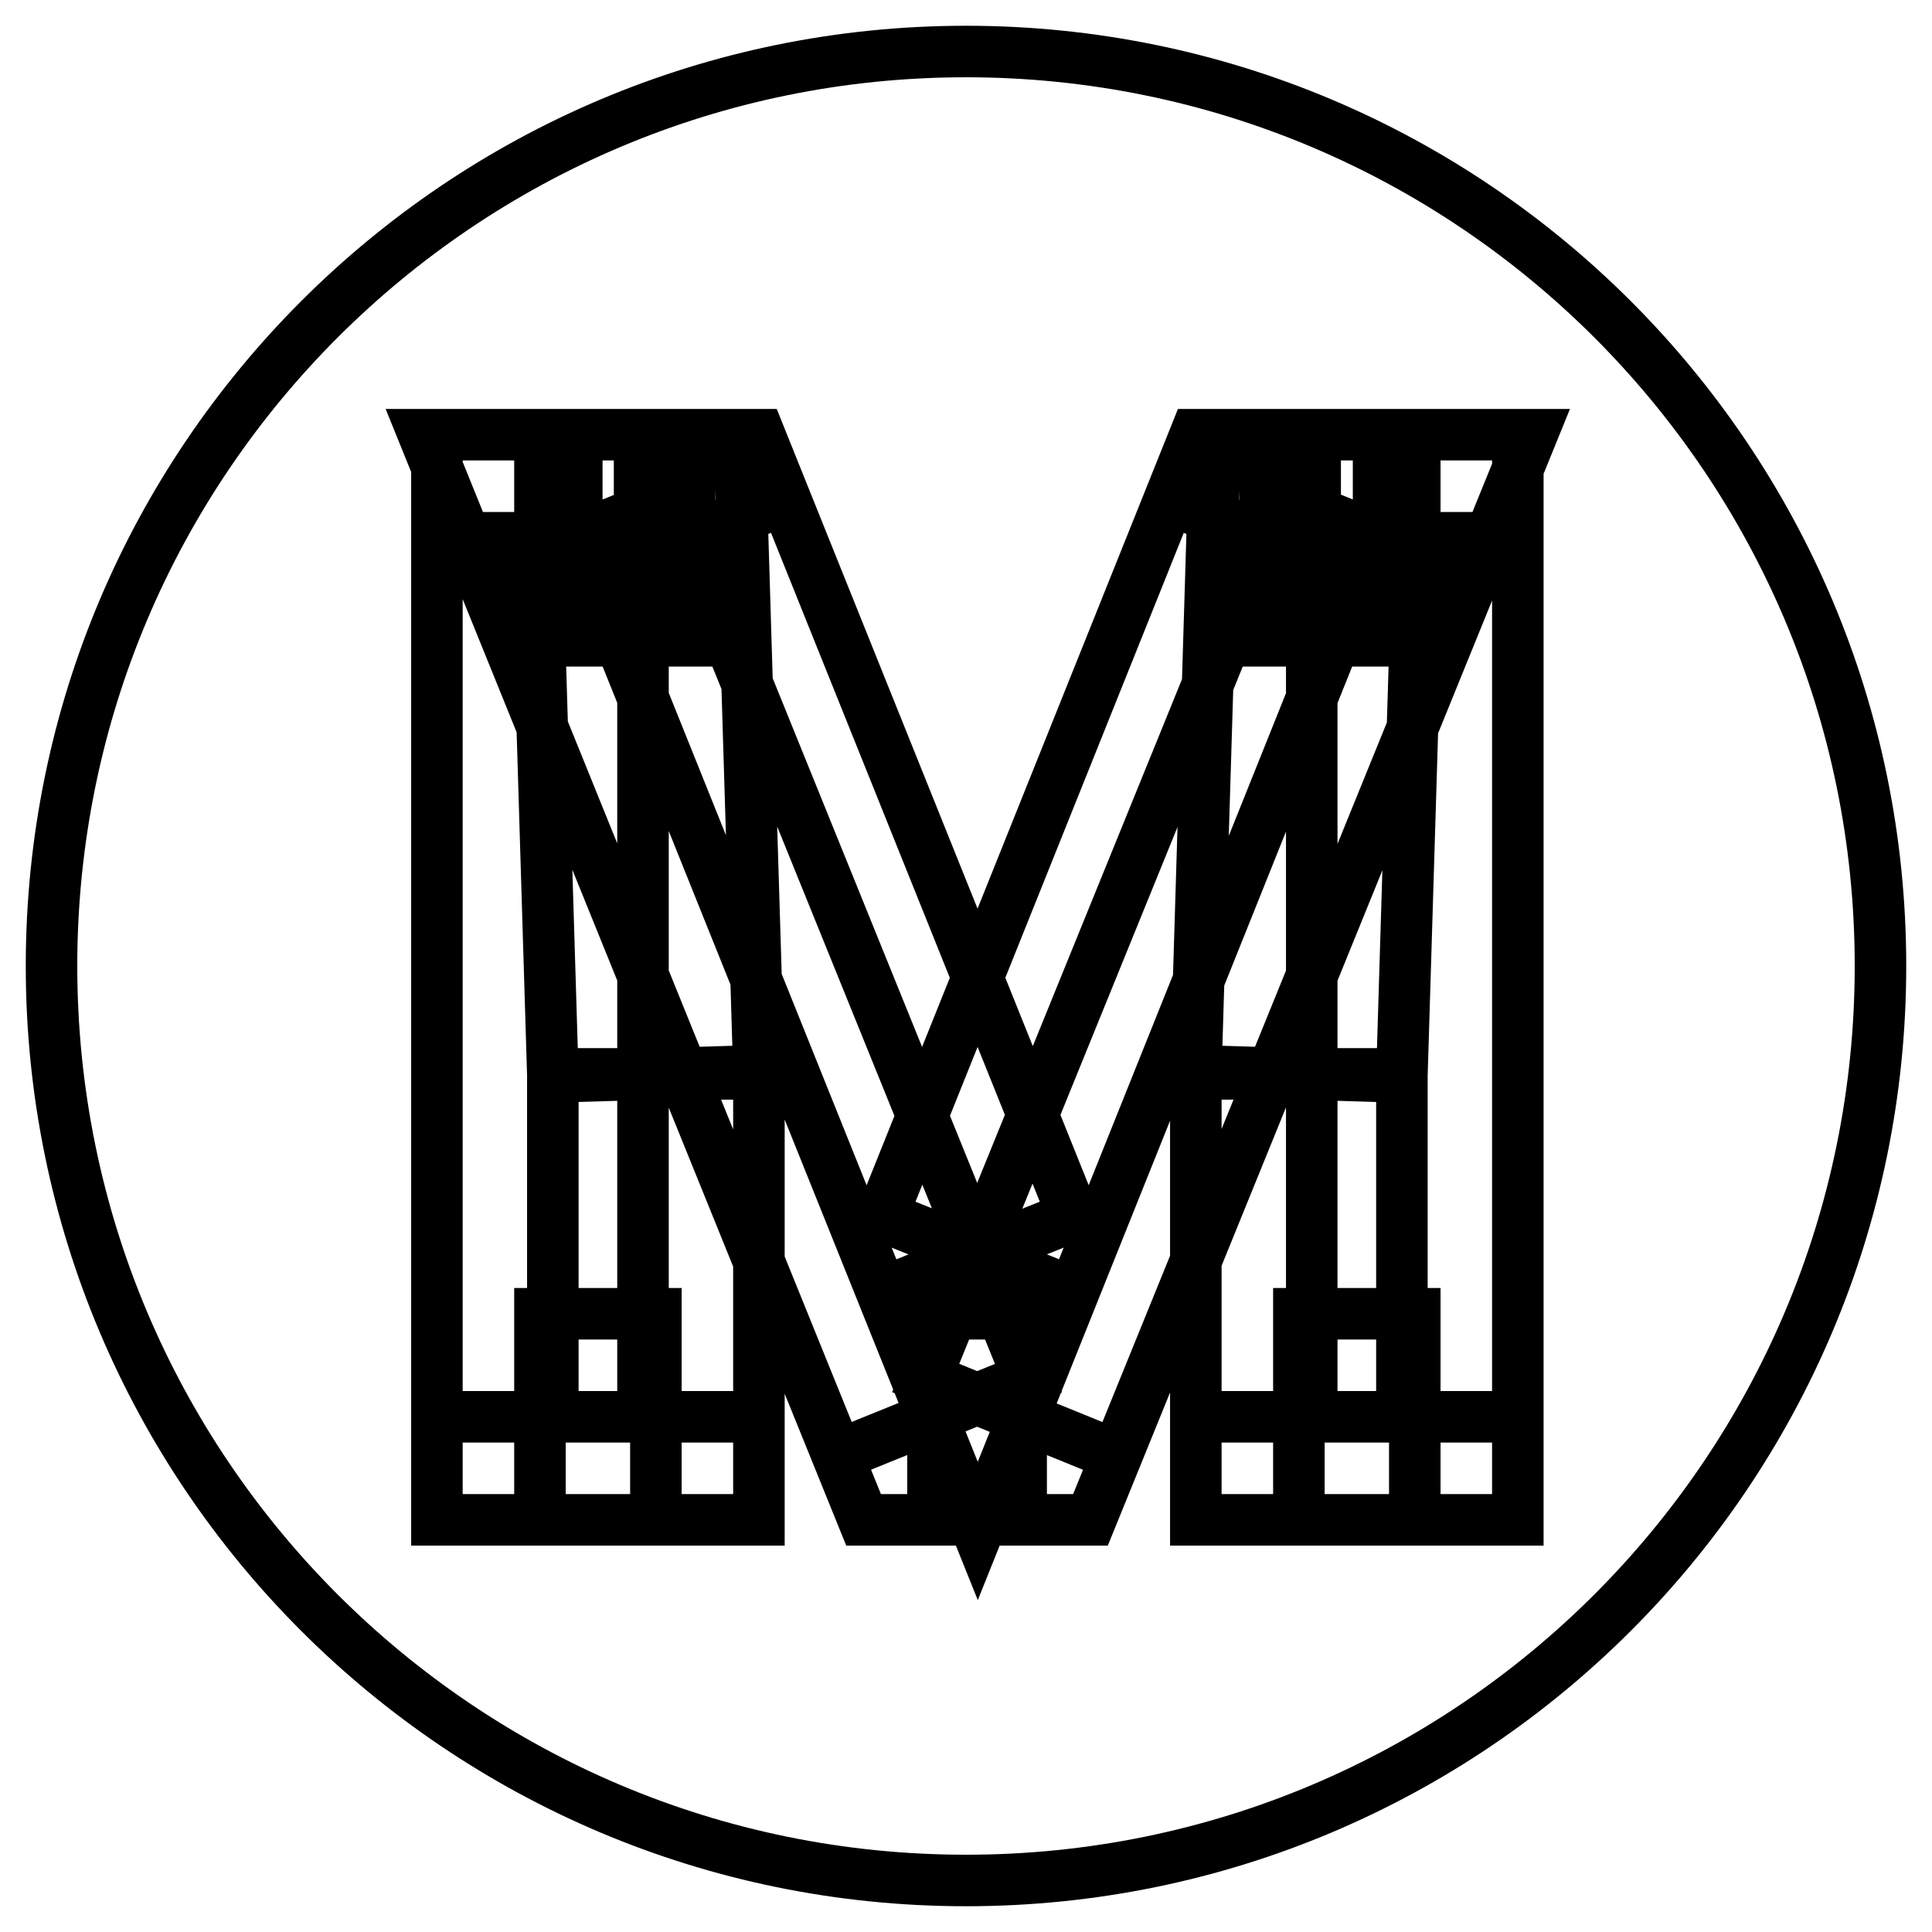
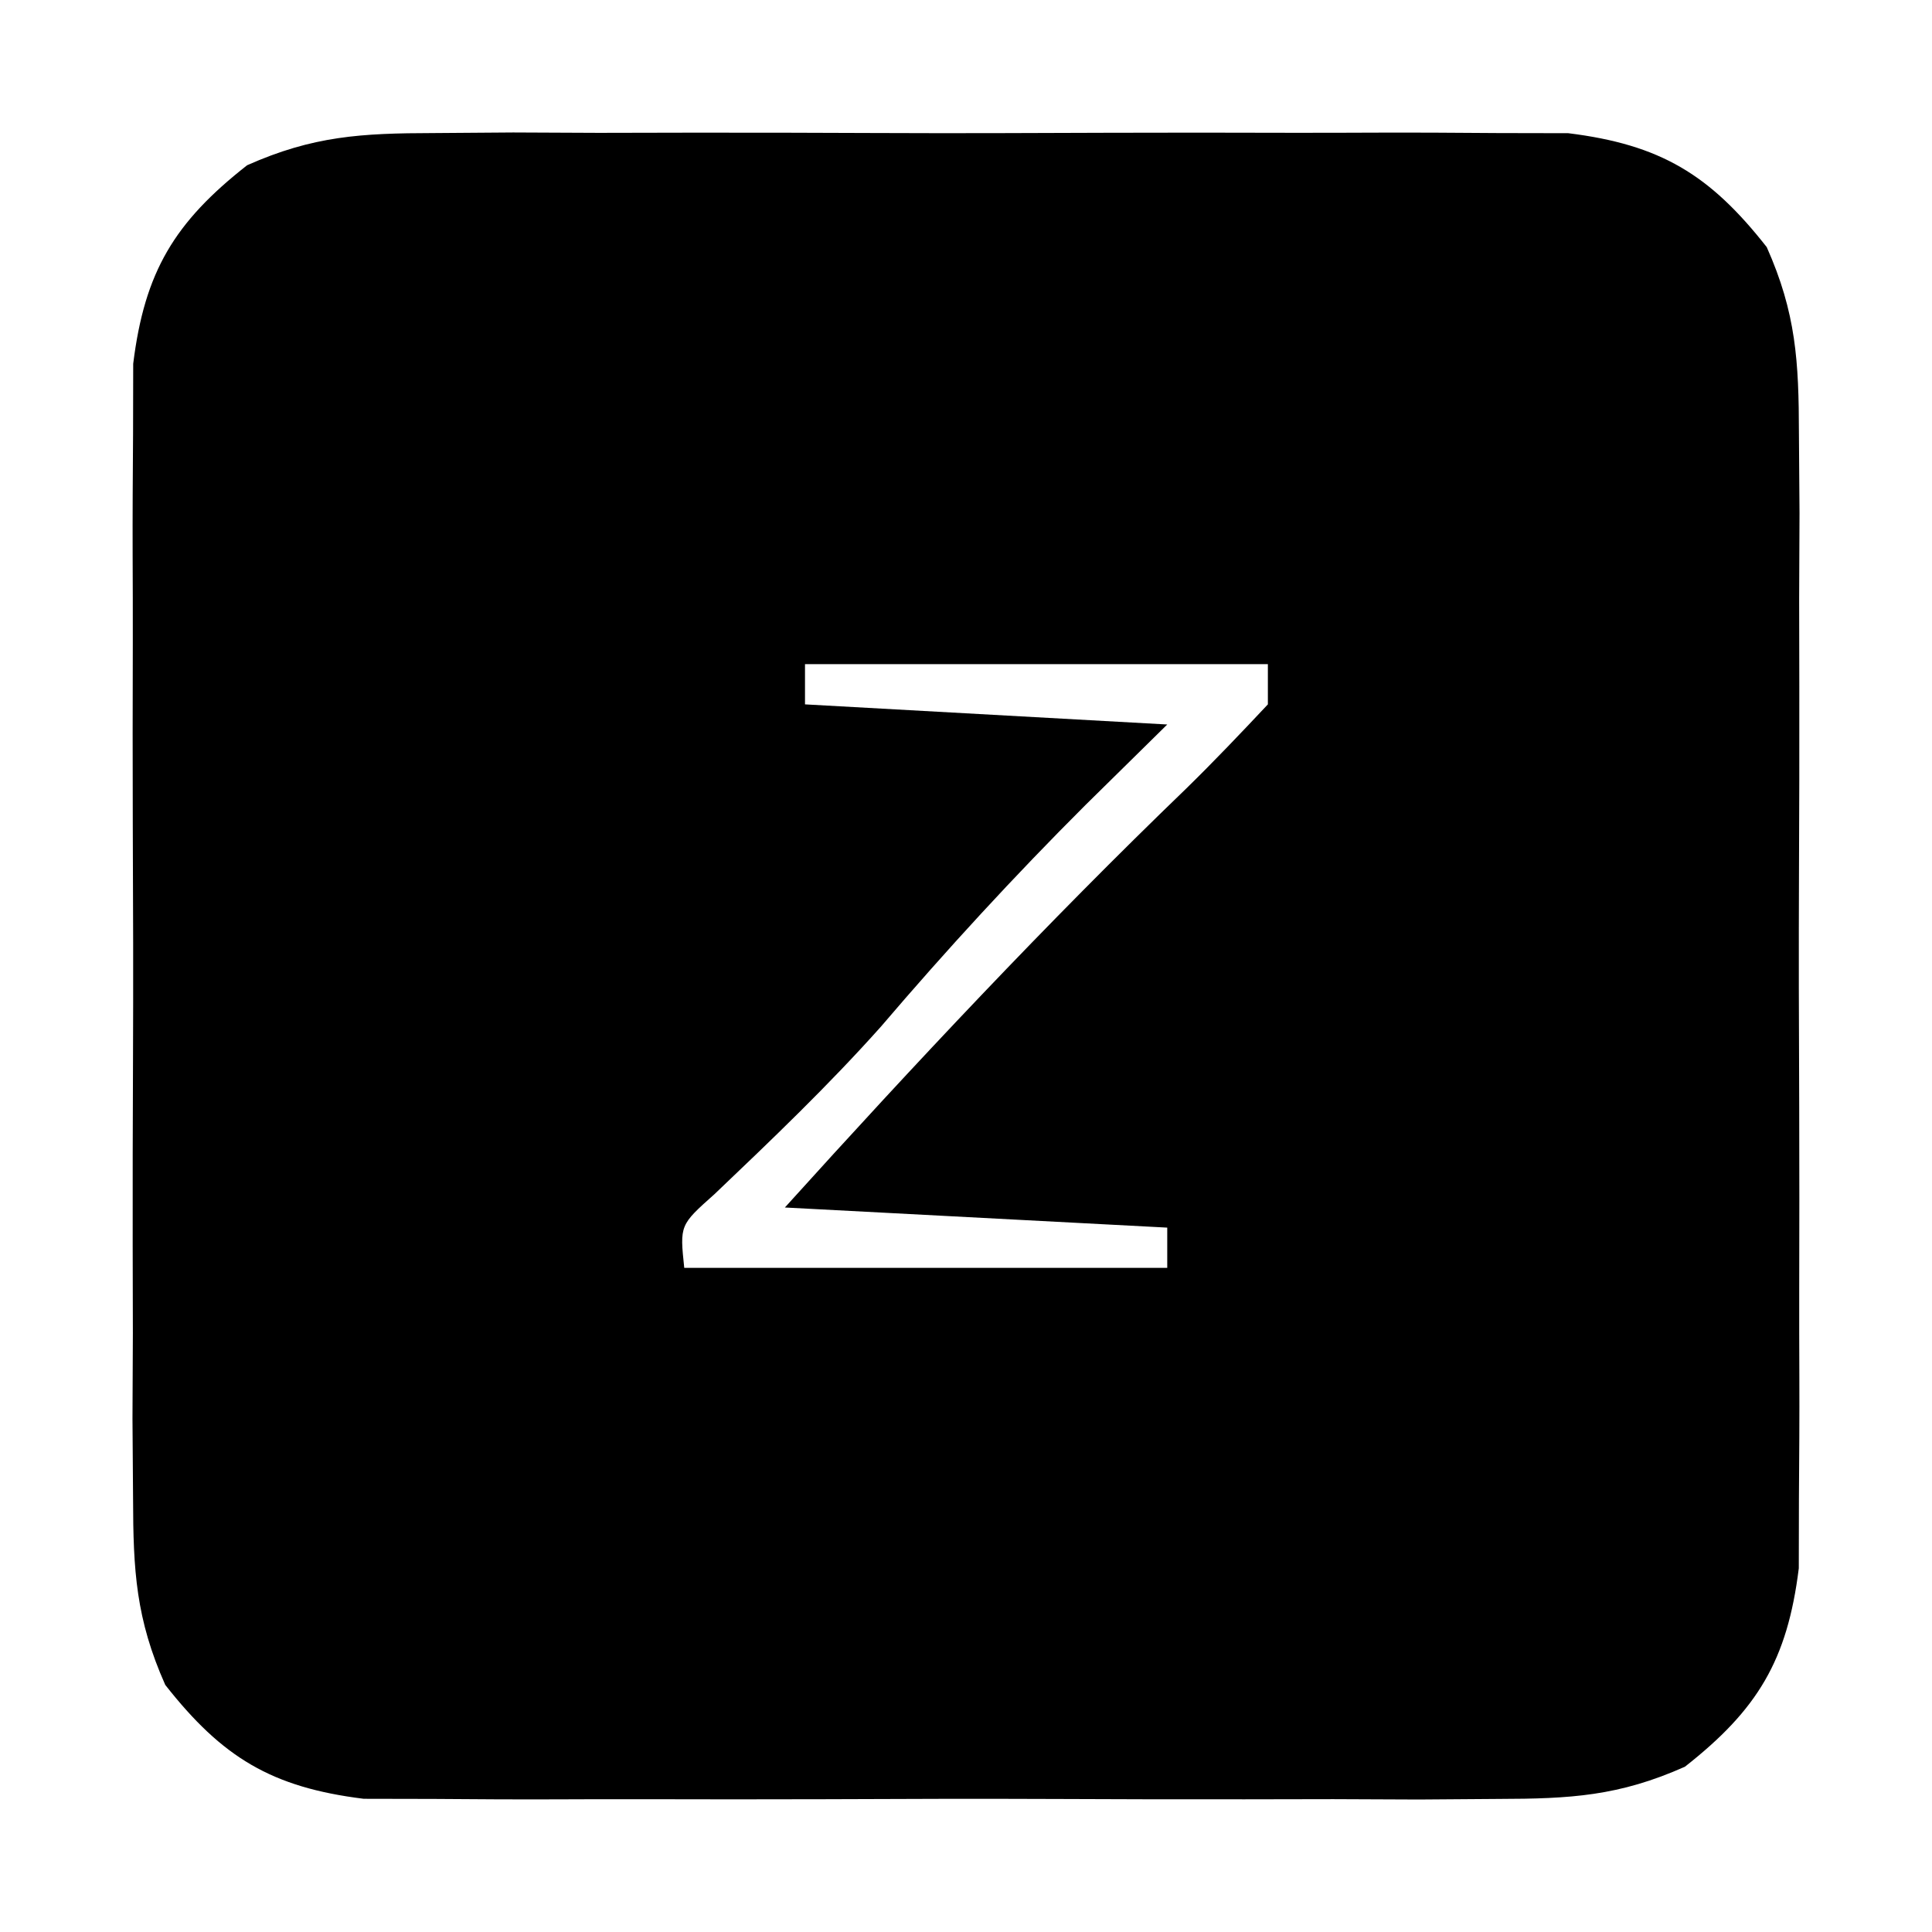
- <svg xmlns="http://www.w3.org/2000/svg" width="75" height="75" viewBox="0 0 75 75" stroke="currentColor" stroke-width="2" fill="none">
-   <path d="M22.391 20.875V16.875H16.454L18.683 22.377L22.391 20.875ZM26.773 20.875L30.485 19.384L29.477 16.875H26.773V20.875ZM37.953 48.695L34.242 50.187L37.957 59.432L41.666 50.184L37.953 48.695ZM49.109 20.875V16.875H46.404L45.397 19.386L49.109 20.875ZM53.516 20.875L57.221 22.382L59.46 16.875H53.516V20.875ZM39.641 55V59H42.332L43.346 56.507L39.641 55ZM36.219 55L32.512 56.502L33.524 59H36.219V55ZM20.961 20.875V16.875H16.961V20.875H20.961ZM24.828 20.875L28.826 20.753L28.708 16.875H24.828V20.875ZM25.461 41.688H29.461V41.627L29.459 41.566L25.461 41.688ZM25.461 55V59H29.461V55H25.461ZM20.961 55H16.961V59H20.961V55ZM51.055 20.875V16.875H47.175L47.056 20.753L51.055 20.875ZM54.922 20.875H58.922V16.875H54.922V20.875ZM54.922 55V59H58.922V55H54.922ZM50.422 55H46.422V59H50.422V55ZM50.422 41.688L46.424 41.566L46.422 41.627V41.688H50.422ZM22.391 24.875H26.773V16.875H22.391V24.875ZM23.062 22.366L34.242 50.187L41.665 47.204L30.485 19.384L23.062 22.366ZM41.666 50.184L52.822 22.364L45.397 19.386L34.24 47.206L41.666 50.184ZM49.109 24.875H53.516V16.875H49.109V24.875ZM49.81 19.368L35.935 53.493L43.346 56.507L57.221 22.382L49.81 19.368ZM39.641 51H36.219V59H39.641V51ZM39.926 53.498L26.098 19.373L18.683 22.377L32.512 56.502L39.926 53.498ZM20.961 24.875H24.828V16.875H20.961V24.875ZM20.83 20.997L21.463 41.809L29.459 41.566L28.826 20.753L20.83 20.997ZM21.461 41.688V55H29.461V41.688H21.461ZM25.461 51H20.961V59H25.461V51ZM24.961 55V20.875H16.961V55H24.961ZM51.055 24.875H54.922V16.875H51.055V24.875ZM50.922 20.875V55H58.922V20.875H50.922ZM54.922 51H50.422V59H54.922V51ZM54.422 55V41.688H46.422V55H54.422ZM54.42 41.809L55.053 20.997L47.056 20.753L46.424 41.566L54.42 41.809Z" />
-   <circle cx="37.5" cy="37.5" r="35.5" />
+ <svg xmlns="http://www.w3.org/2000/svg" version="1.1" width="96" height="96">
+   <path d="M0 0 C1.305 -0.009 2.61 -0.019 3.954 -0.029 C5.37 -0.023 6.787 -0.017 8.203 -0.01 C9.664 -0.012 11.124 -0.015 12.585 -0.019 C15.641 -0.023 18.698 -0.017 21.754 -0.003 C25.665 0.014 29.575 0.004 33.486 -0.014 C36.5 -0.025 39.515 -0.021 42.529 -0.013 C43.971 -0.011 45.413 -0.014 46.854 -0.021 C48.872 -0.028 50.889 -0.015 52.906 0 C54.053 0.002 55.199 0.005 56.38 0.007 C60.953 0.574 63.406 2.054 66.241 5.667 C67.702 8.948 67.834 11.346 67.841 14.935 C67.851 16.24 67.86 17.545 67.87 18.889 C67.865 20.306 67.858 21.722 67.852 23.138 C67.854 24.599 67.856 26.059 67.86 27.52 C67.865 30.576 67.858 33.633 67.844 36.689 C67.827 40.6 67.837 44.51 67.855 48.421 C67.866 51.435 67.862 54.45 67.855 57.464 C67.853 58.906 67.855 60.348 67.862 61.789 C67.87 63.807 67.856 65.824 67.841 67.841 C67.839 68.988 67.837 70.134 67.834 71.315 C67.267 75.888 65.787 78.341 62.175 81.176 C58.893 82.637 56.495 82.769 52.906 82.776 C51.601 82.786 50.297 82.795 48.952 82.805 C47.536 82.8 46.119 82.794 44.703 82.787 C43.243 82.789 41.782 82.792 40.321 82.795 C37.265 82.8 34.209 82.793 31.152 82.779 C27.242 82.762 23.331 82.772 19.421 82.79 C16.406 82.801 13.392 82.797 10.377 82.79 C8.935 82.788 7.494 82.79 6.052 82.797 C4.035 82.805 2.017 82.791 0 82.776 C-1.146 82.774 -2.293 82.772 -3.474 82.769 C-8.047 82.202 -10.5 80.722 -13.335 77.11 C-14.796 73.829 -14.928 71.43 -14.935 67.841 C-14.945 66.536 -14.954 65.232 -14.964 63.887 C-14.958 62.471 -14.952 61.055 -14.945 59.638 C-14.947 58.178 -14.95 56.717 -14.954 55.256 C-14.958 52.2 -14.952 49.144 -14.938 46.087 C-14.921 42.177 -14.931 38.267 -14.949 34.356 C-14.96 31.341 -14.956 28.327 -14.948 25.312 C-14.946 23.87 -14.949 22.429 -14.956 20.987 C-14.963 18.97 -14.95 16.952 -14.935 14.935 C-14.933 13.789 -14.93 12.642 -14.928 11.461 C-14.361 6.888 -12.881 4.435 -9.269 1.6 C-5.987 0.139 -3.589 0.007 0 0 Z M18.453 26.388 C18.453 27.048 18.453 27.708 18.453 28.388 C24.393 28.718 30.333 29.048 36.453 29.388 C35.112 30.708 33.772 32.028 32.391 33.388 C28.836 36.937 25.486 40.582 22.227 44.4 C19.617 47.326 16.795 50.021 13.957 52.724 C12.23 54.262 12.23 54.262 12.453 56.388 C20.373 56.388 28.293 56.388 36.453 56.388 C36.453 55.728 36.453 55.068 36.453 54.388 C30.183 54.058 23.913 53.728 17.453 53.388 C23.914 46.238 30.449 39.269 37.387 32.579 C38.779 31.218 40.121 29.807 41.453 28.388 C41.453 27.728 41.453 27.068 41.453 26.388 C33.863 26.388 26.273 26.388 18.453 26.388 Z " fill="#000000" transform="translate(21.54688,6.611816)" />
</svg>
